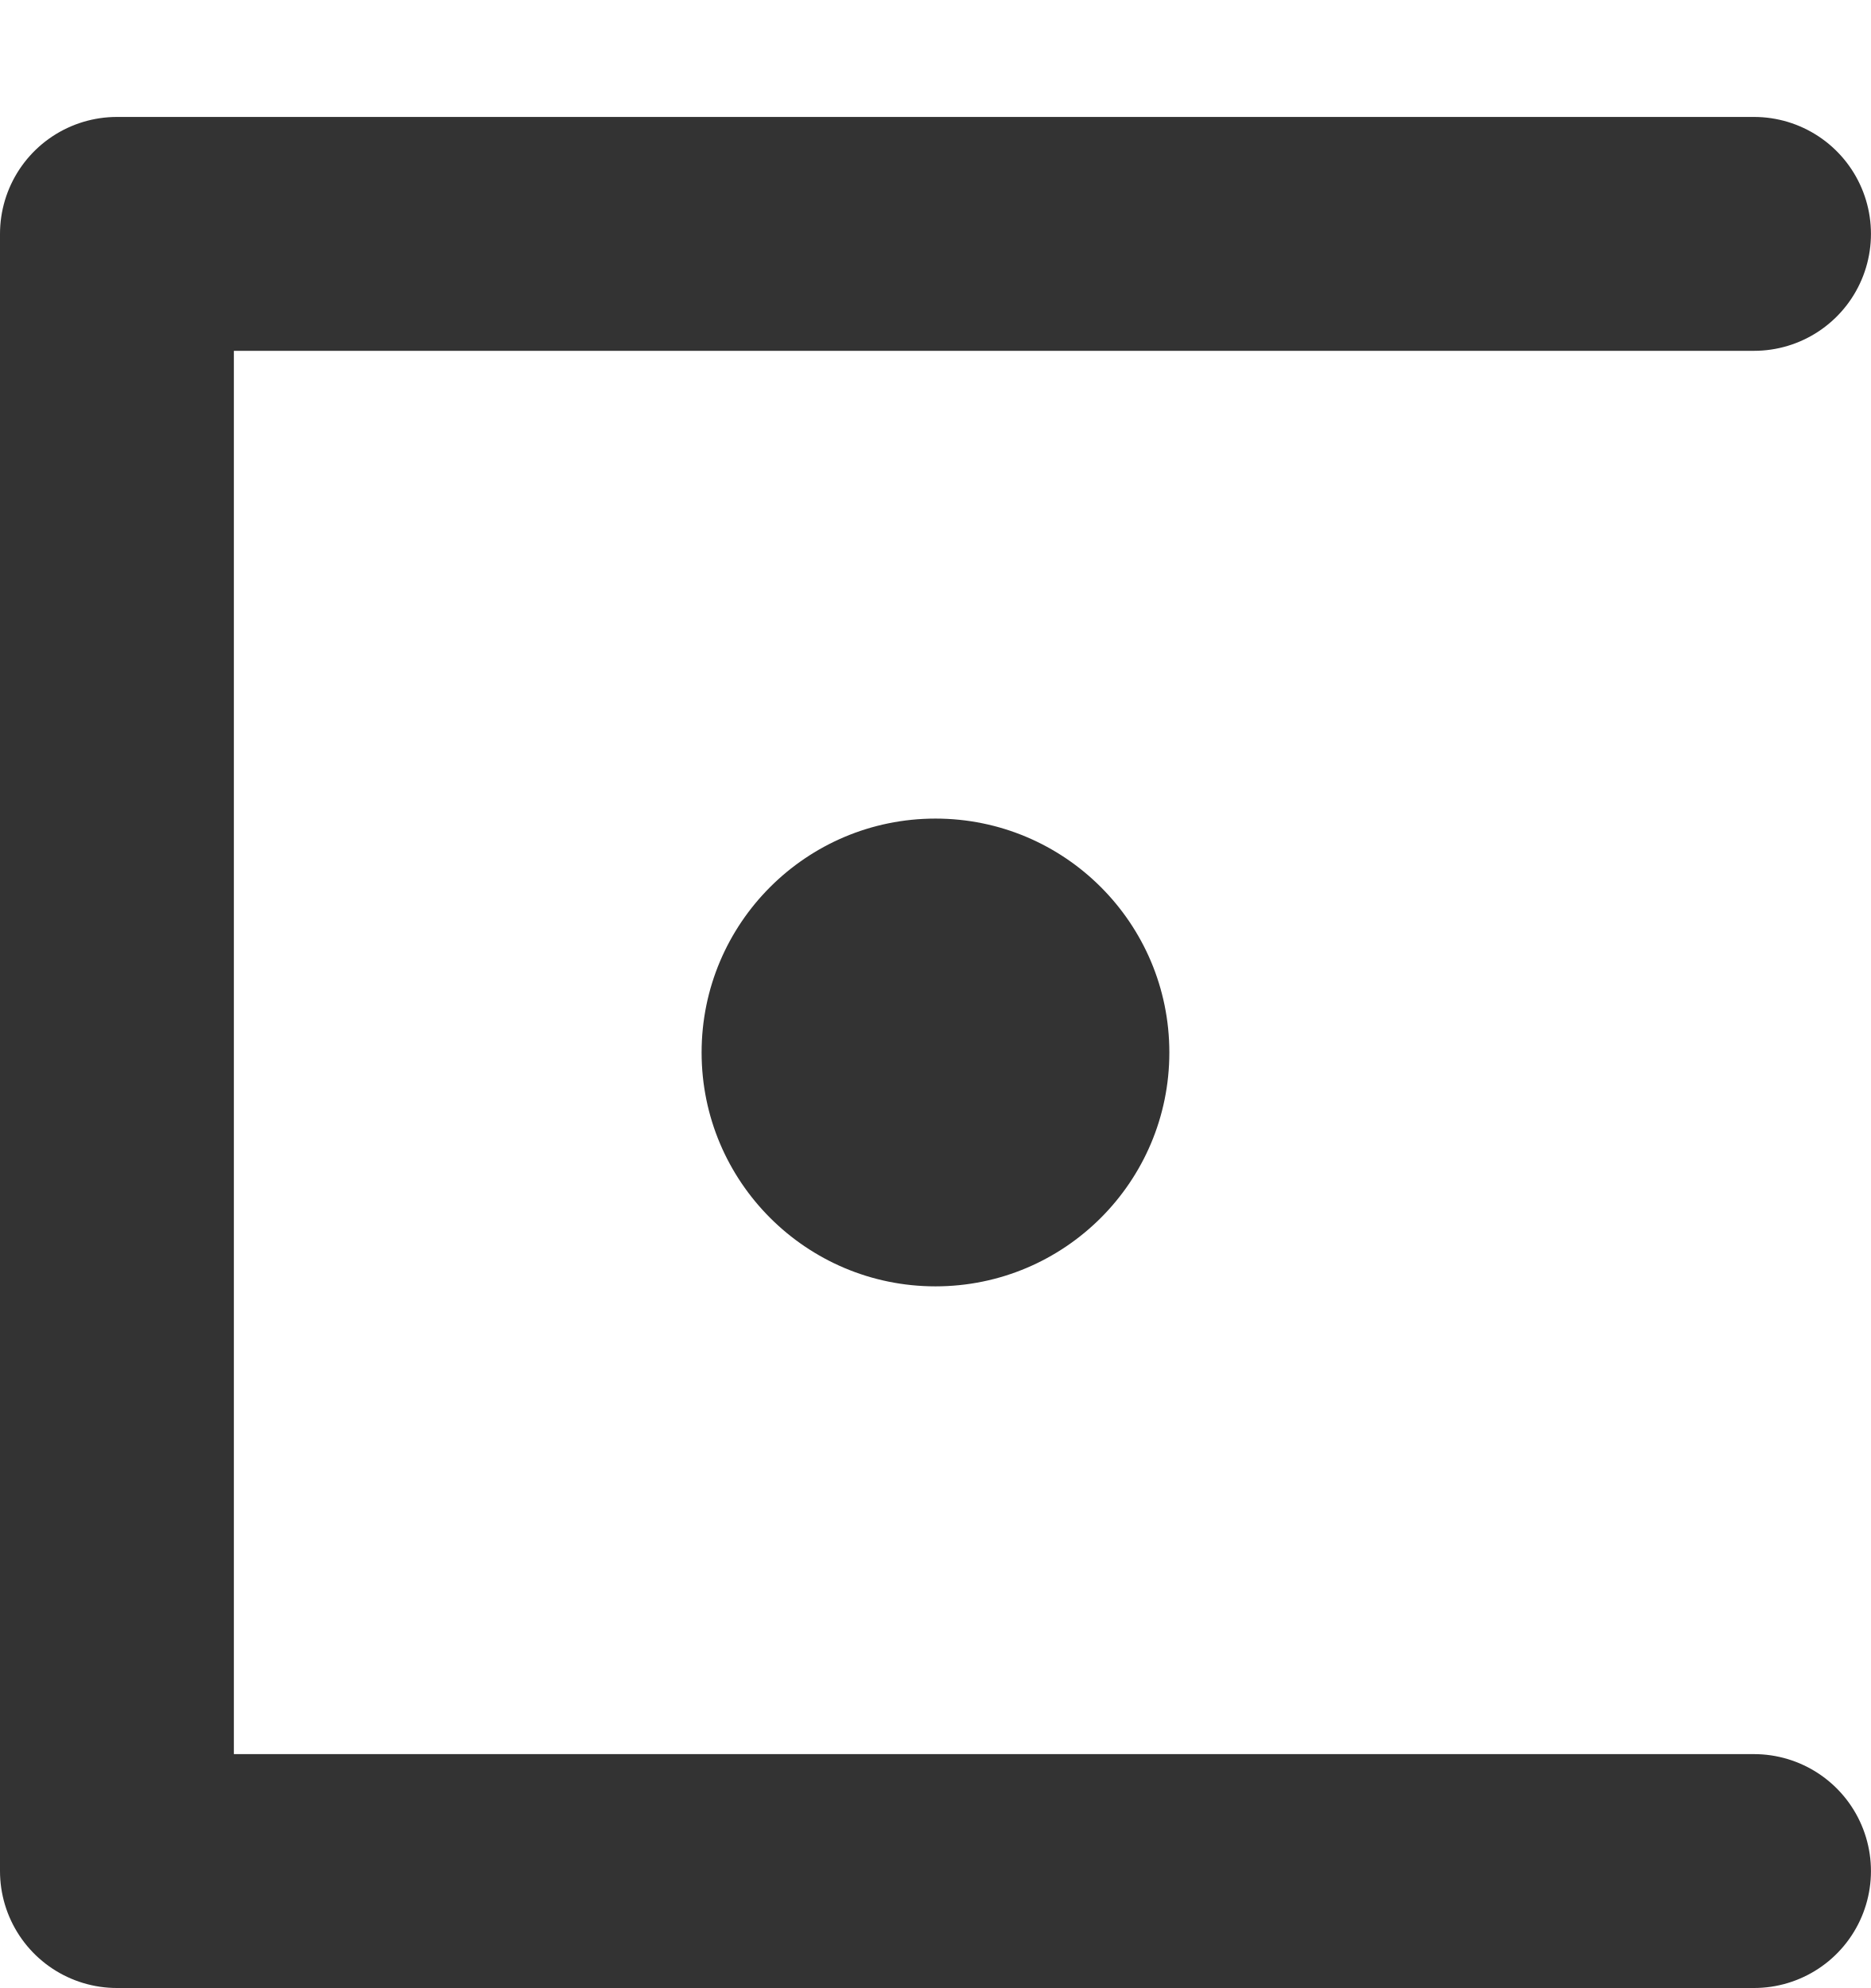
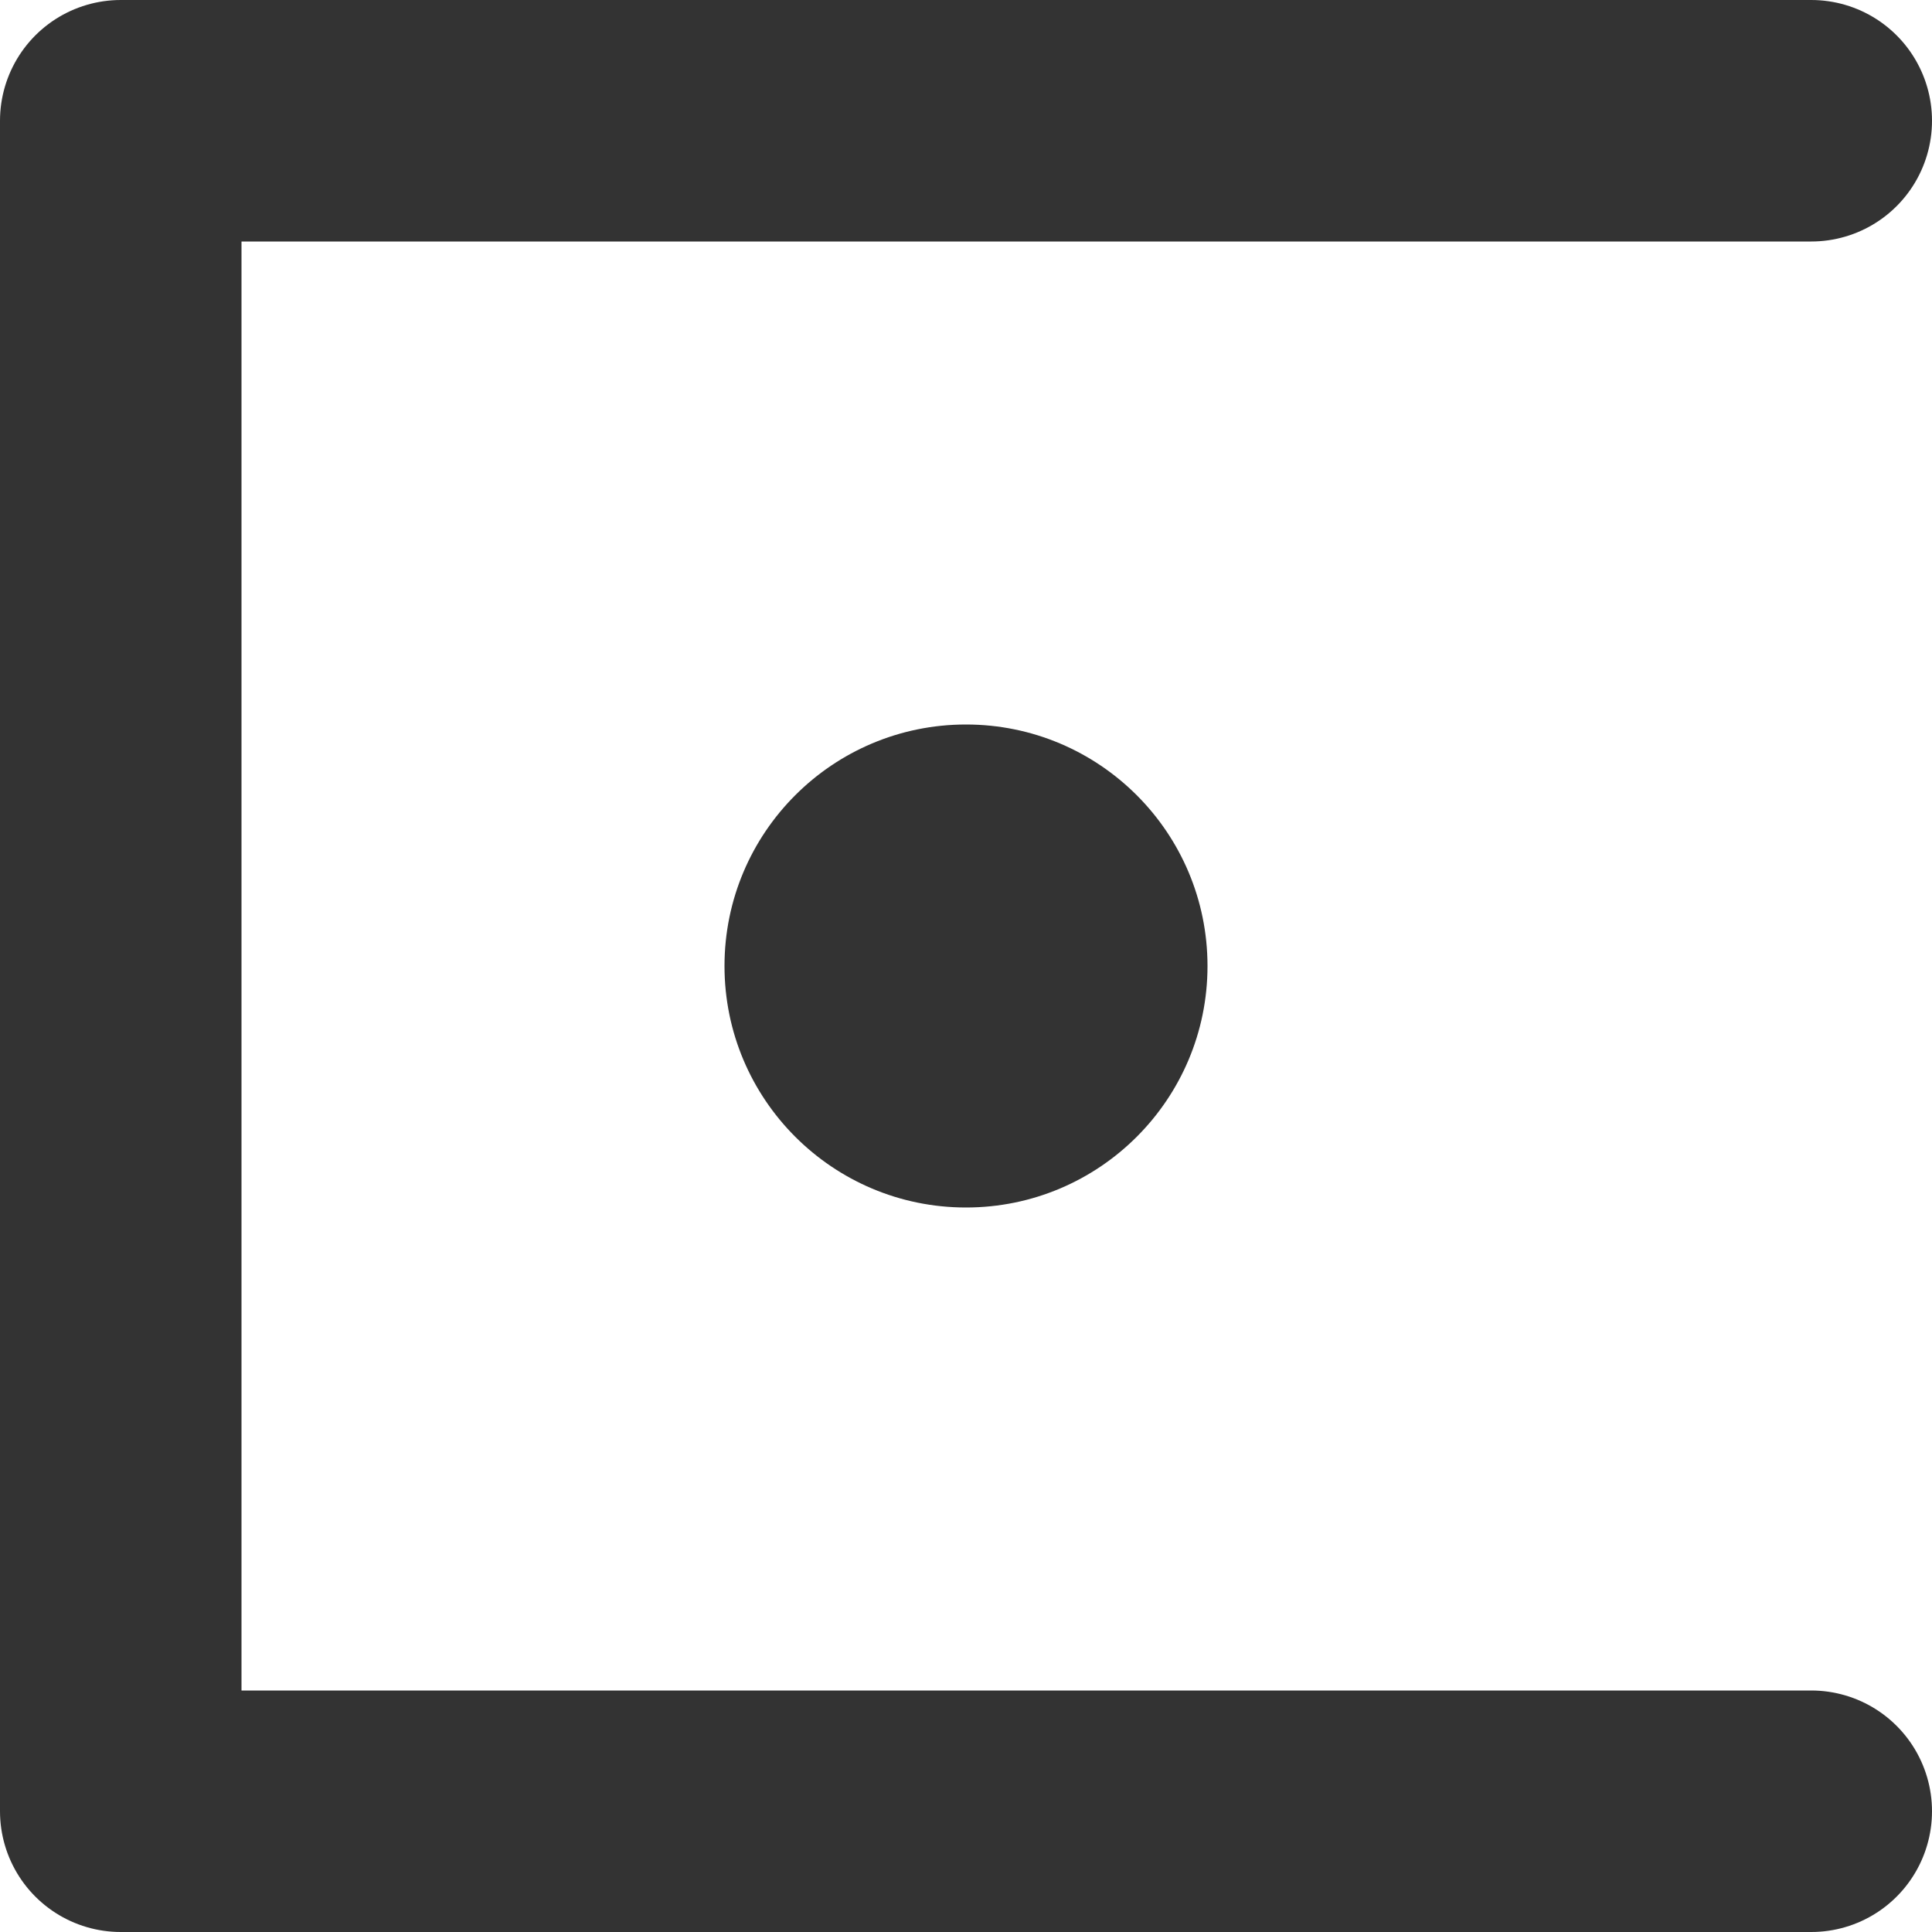
- <svg xmlns="http://www.w3.org/2000/svg" width="16" height="17" viewBox="0 0 16 17" fill="none">
-   <path d="M15 2L1 2L1 16L15 16" stroke="#333333" stroke-width="2" stroke-linecap="round" stroke-linejoin="round" />
-   <circle cx="8" cy="9" r="2" fill="#333333" />
+ <svg xmlns="http://www.w3.org/2000/svg" width="16" height="16" viewBox="0 0 16 16" fill="none">
+   <path d="M15 1L1 1L1 15L15 15" stroke="#333333" stroke-width="2" stroke-linecap="round" stroke-linejoin="round" />
+   <circle cx="8" cy="8" r="2" fill="#333333" />
</svg>
